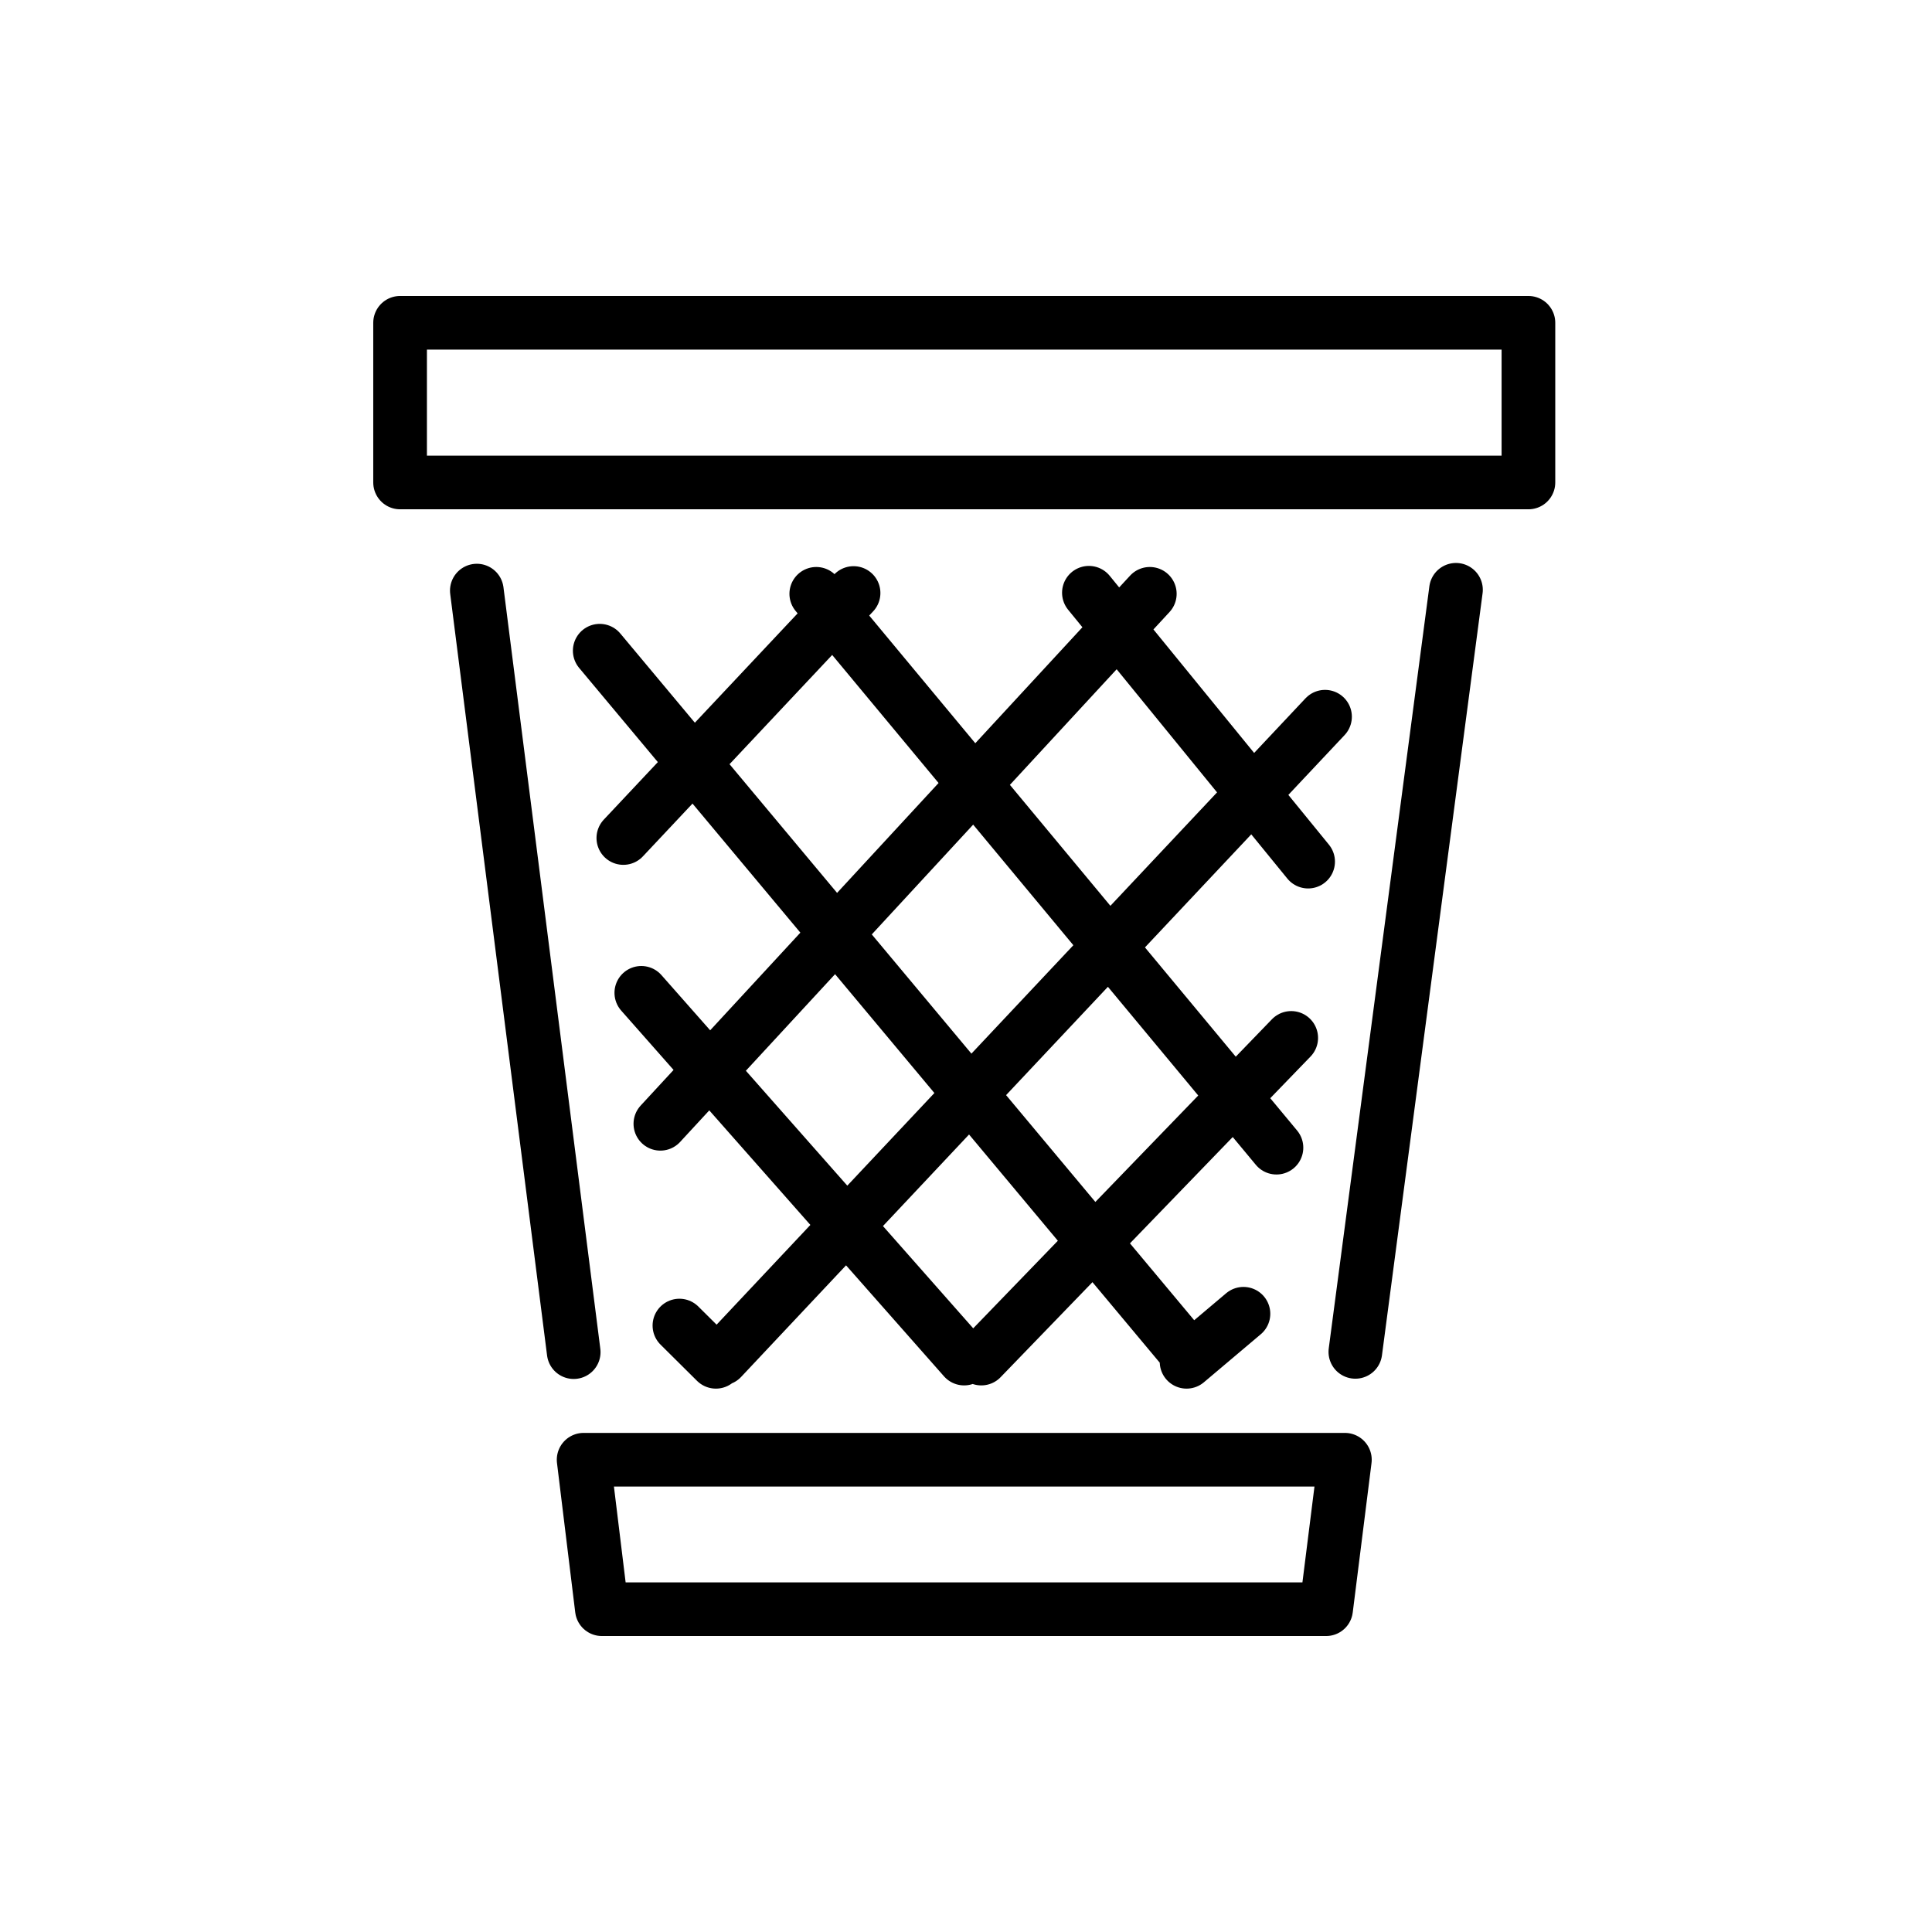
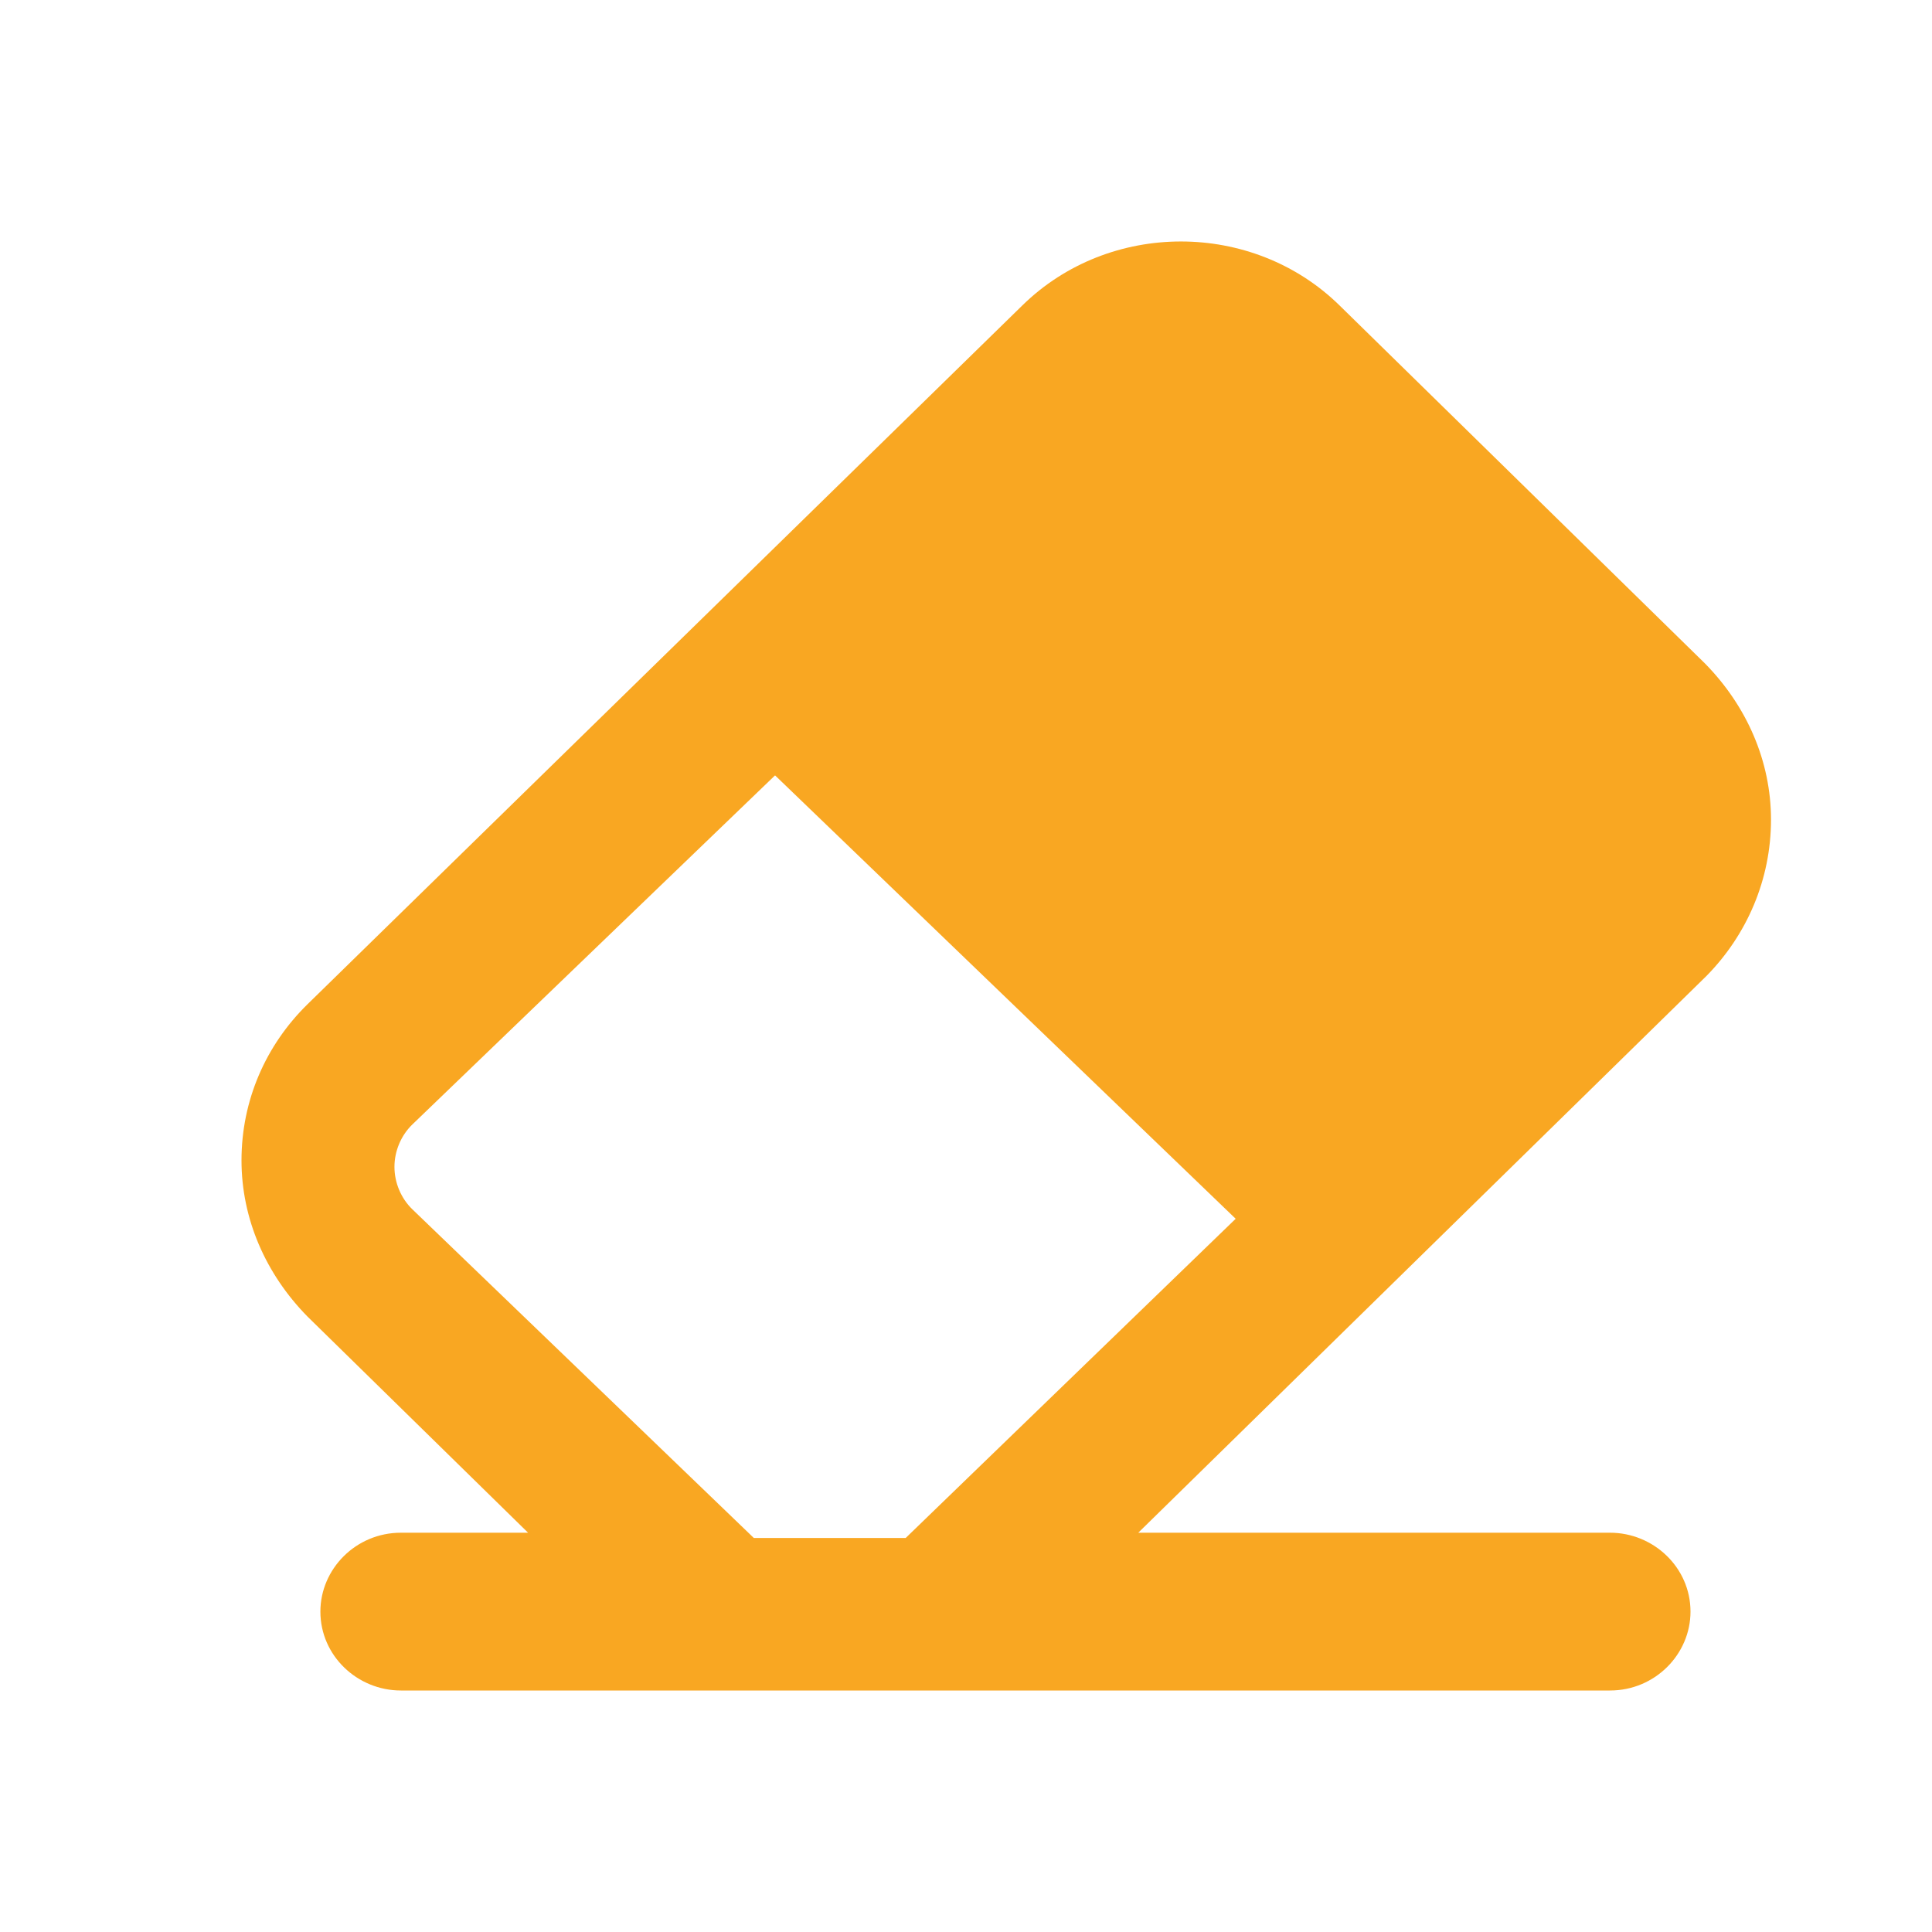
- <svg xmlns="http://www.w3.org/2000/svg" viewBox="0 0 72 72">
-   <g fill="none" stroke="#000" stroke-miterlimit="10">
-     <path stroke-linecap="round" stroke-linejoin="round" stroke-width="2" d="M21.38 50.39l-3.61-28.38M54.26 21.98l-3.75 28.4M40.58 22.09l8.17 10.02M30.42 22.13l17.15 20.64M22.35 24.25l21.87 26.17M23.9 37l12.03 13.63M25.32 49.4l1.36 1.35M23.23 31.23l8.58-9.13M24.61 41.88l18.24-19.75M26.89 50.63l22.49-23.92M36.57 50.63l11.55-11.95M44.22 50.75l2.12-1.79M14.91 12.03h42.05v5.95H14.91z" />
-     <path d="M42.85 54.4h7.27" />
-     <path stroke-linecap="round" stroke-linejoin="round" stroke-width="2" d="M50.12 54.4l-.7 5.57H22.43l-.68-5.57h28.37" />
+ <svg xmlns="http://www.w3.org/2000/svg" width="24px" height="24px" viewBox="0 0 24 24" version="1.1">
+   <g id="Iconography" stroke="none" stroke-width="1" fill="none" fill-rule="evenodd">
+     <g id="Icons-/-Base-/-Bas-26">
+       <rect id="Rectangle" x="4.4408921e-14" y="-3.59356989e-12" width="23.998" height="23.998" />
+       <rect id="Rectangle" x="4.4408921e-14" y="-3.59356989e-12" width="23.998" height="23.998" />
+       <path d="M22,10.182 C22,9.457 21.7,8.771 21.18,8.242 L16.64,3.794 C15.56,2.735 13.78,2.735 12.7,3.794 L3.82,12.475 C3.3,12.985 3,13.671 3,14.415 C3,15.14 3.3,15.826 3.82,16.355 L6.56,19.04 L4.98,19.04 C4.42,19.04 3.98,19.491 3.98,20.02 C3.98,20.569 4.44,21 4.98,21 L20,21 C20.56,21 21,20.549 21,20.02 C21,19.471 20.54,19.04 20,19.04 L14.14,19.04 L21.2,12.122 C21.7,11.613 22,10.927 22,10.182 Z M9.364,19.105 L5.123,15.023 C4.981,14.886 4.9,14.691 4.9,14.495 C4.9,14.3 4.981,14.105 5.123,13.968 L9.628,9.632 L15.35,15.14 L11.251,19.105 L9.364,19.105 Z" id="Shape" fill="#F9A722" />
+     </g>
  </g>
</svg>
